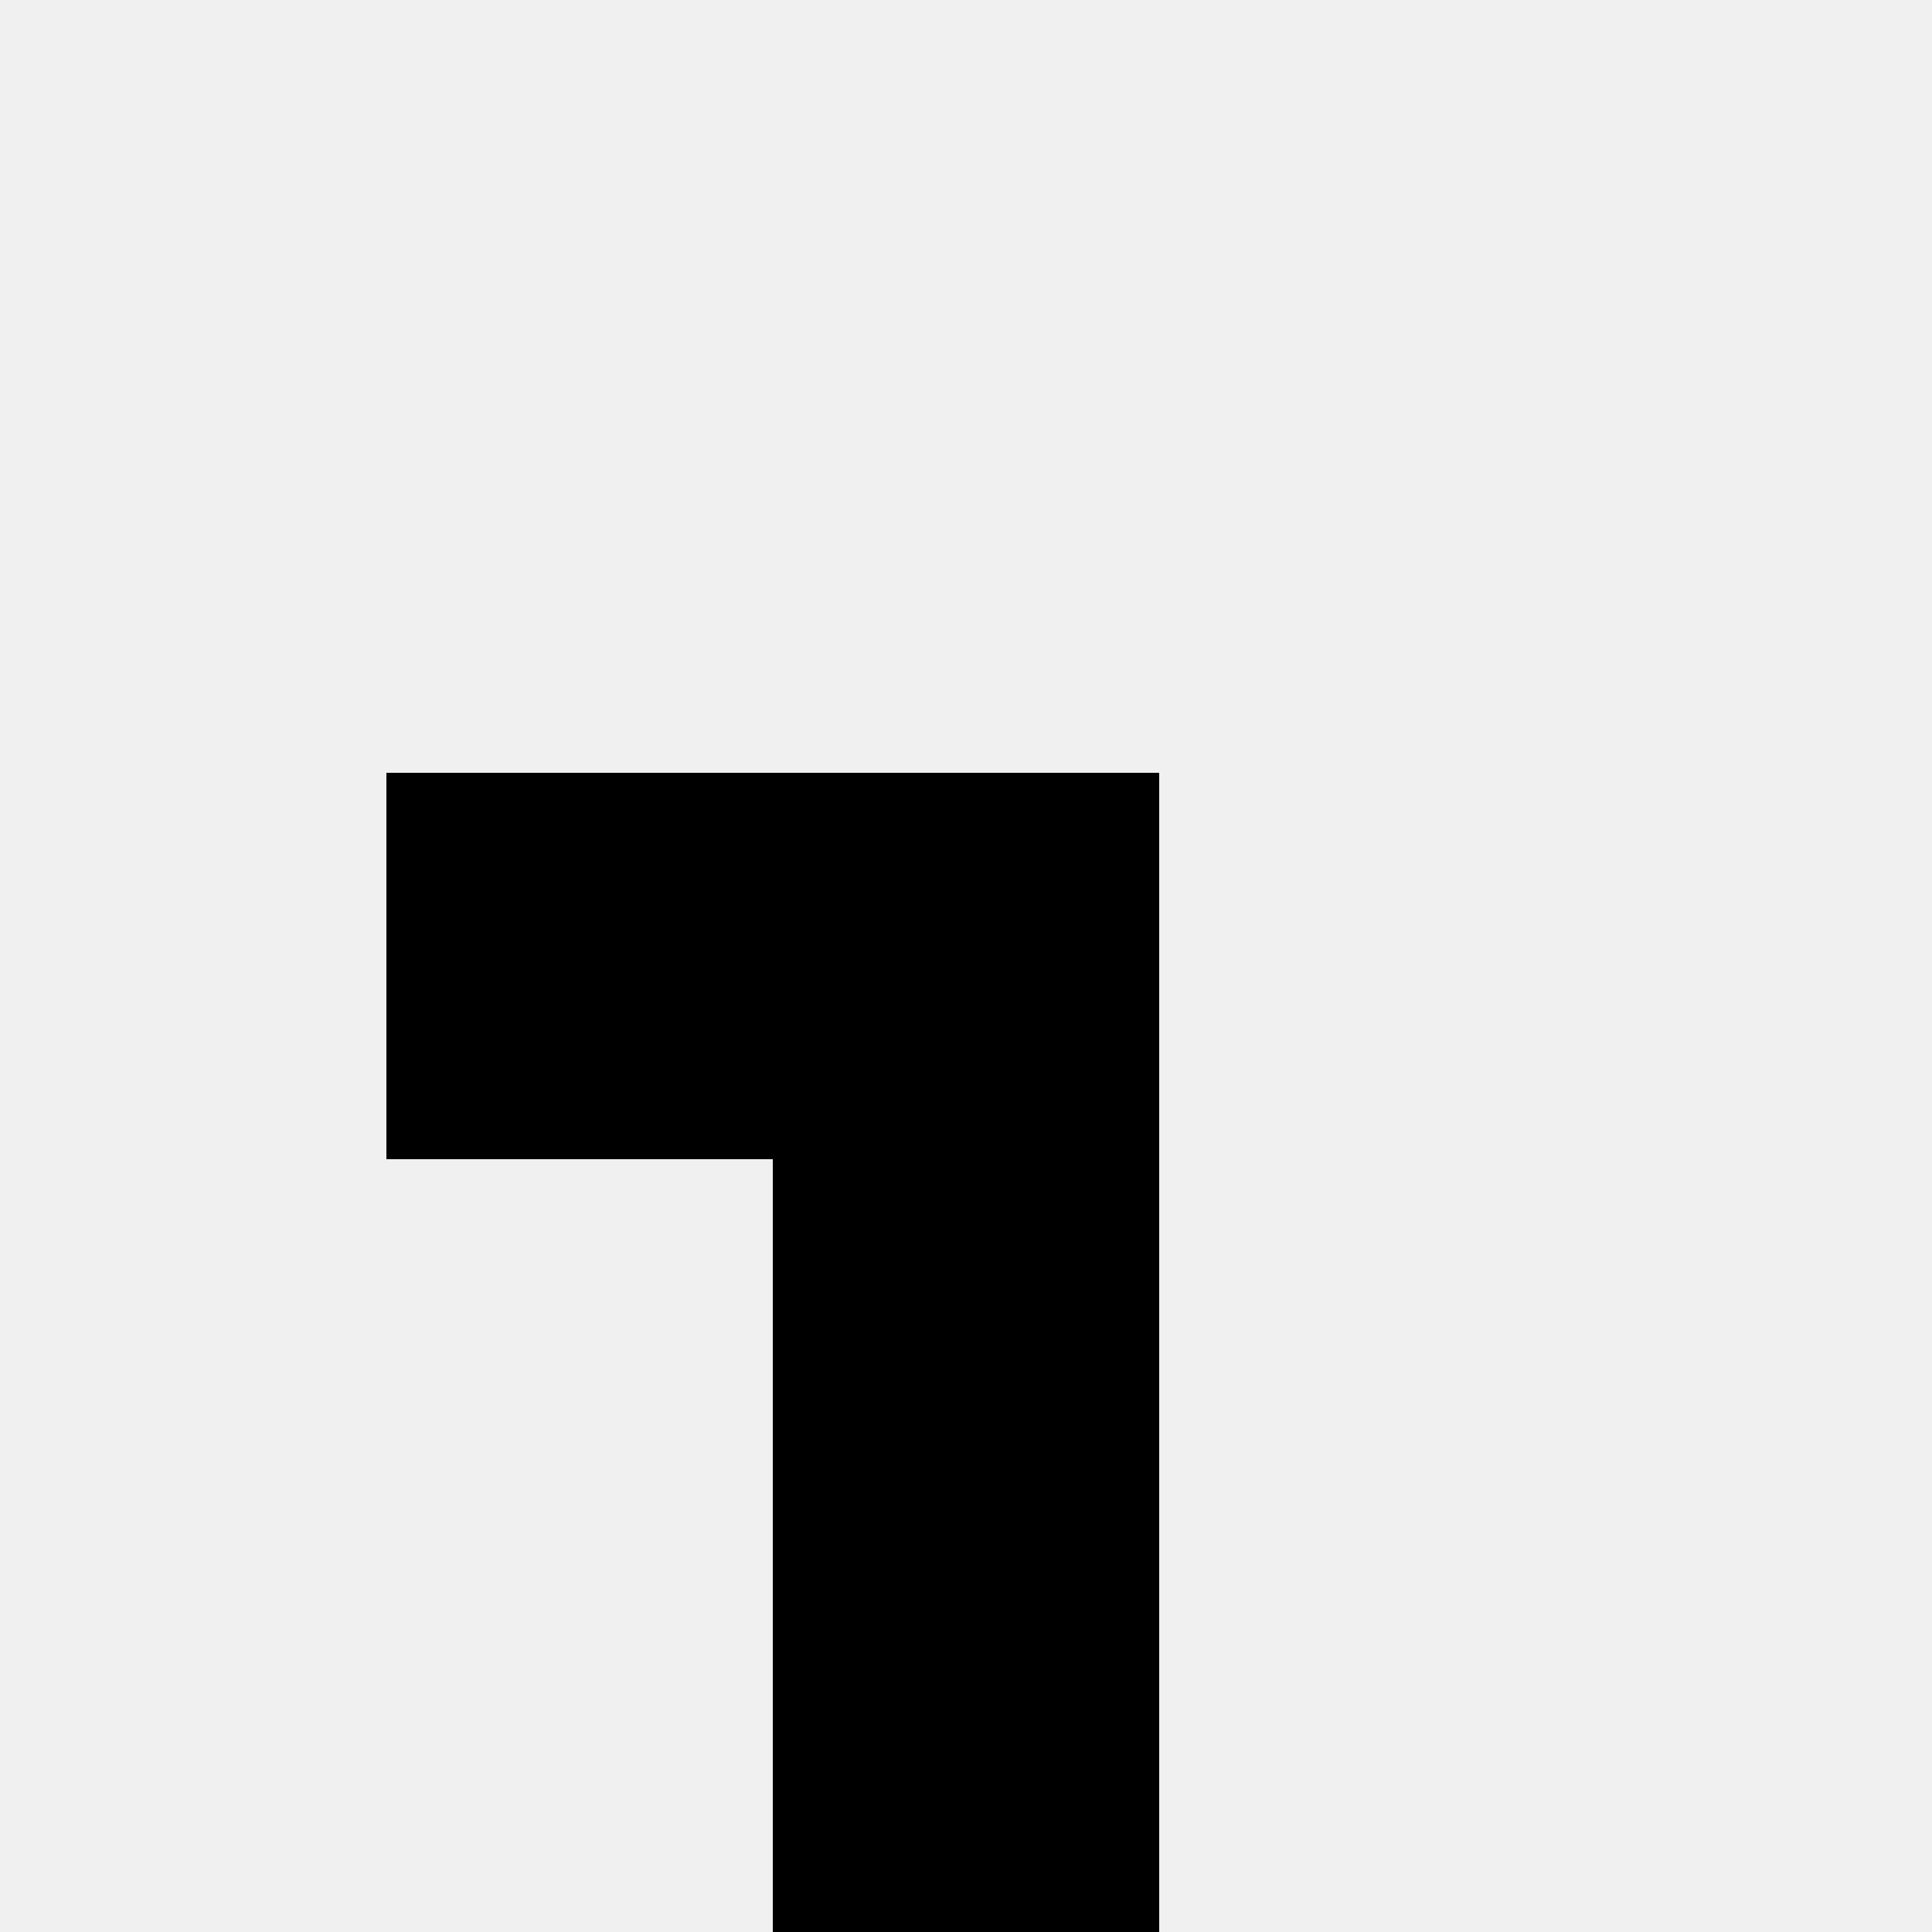
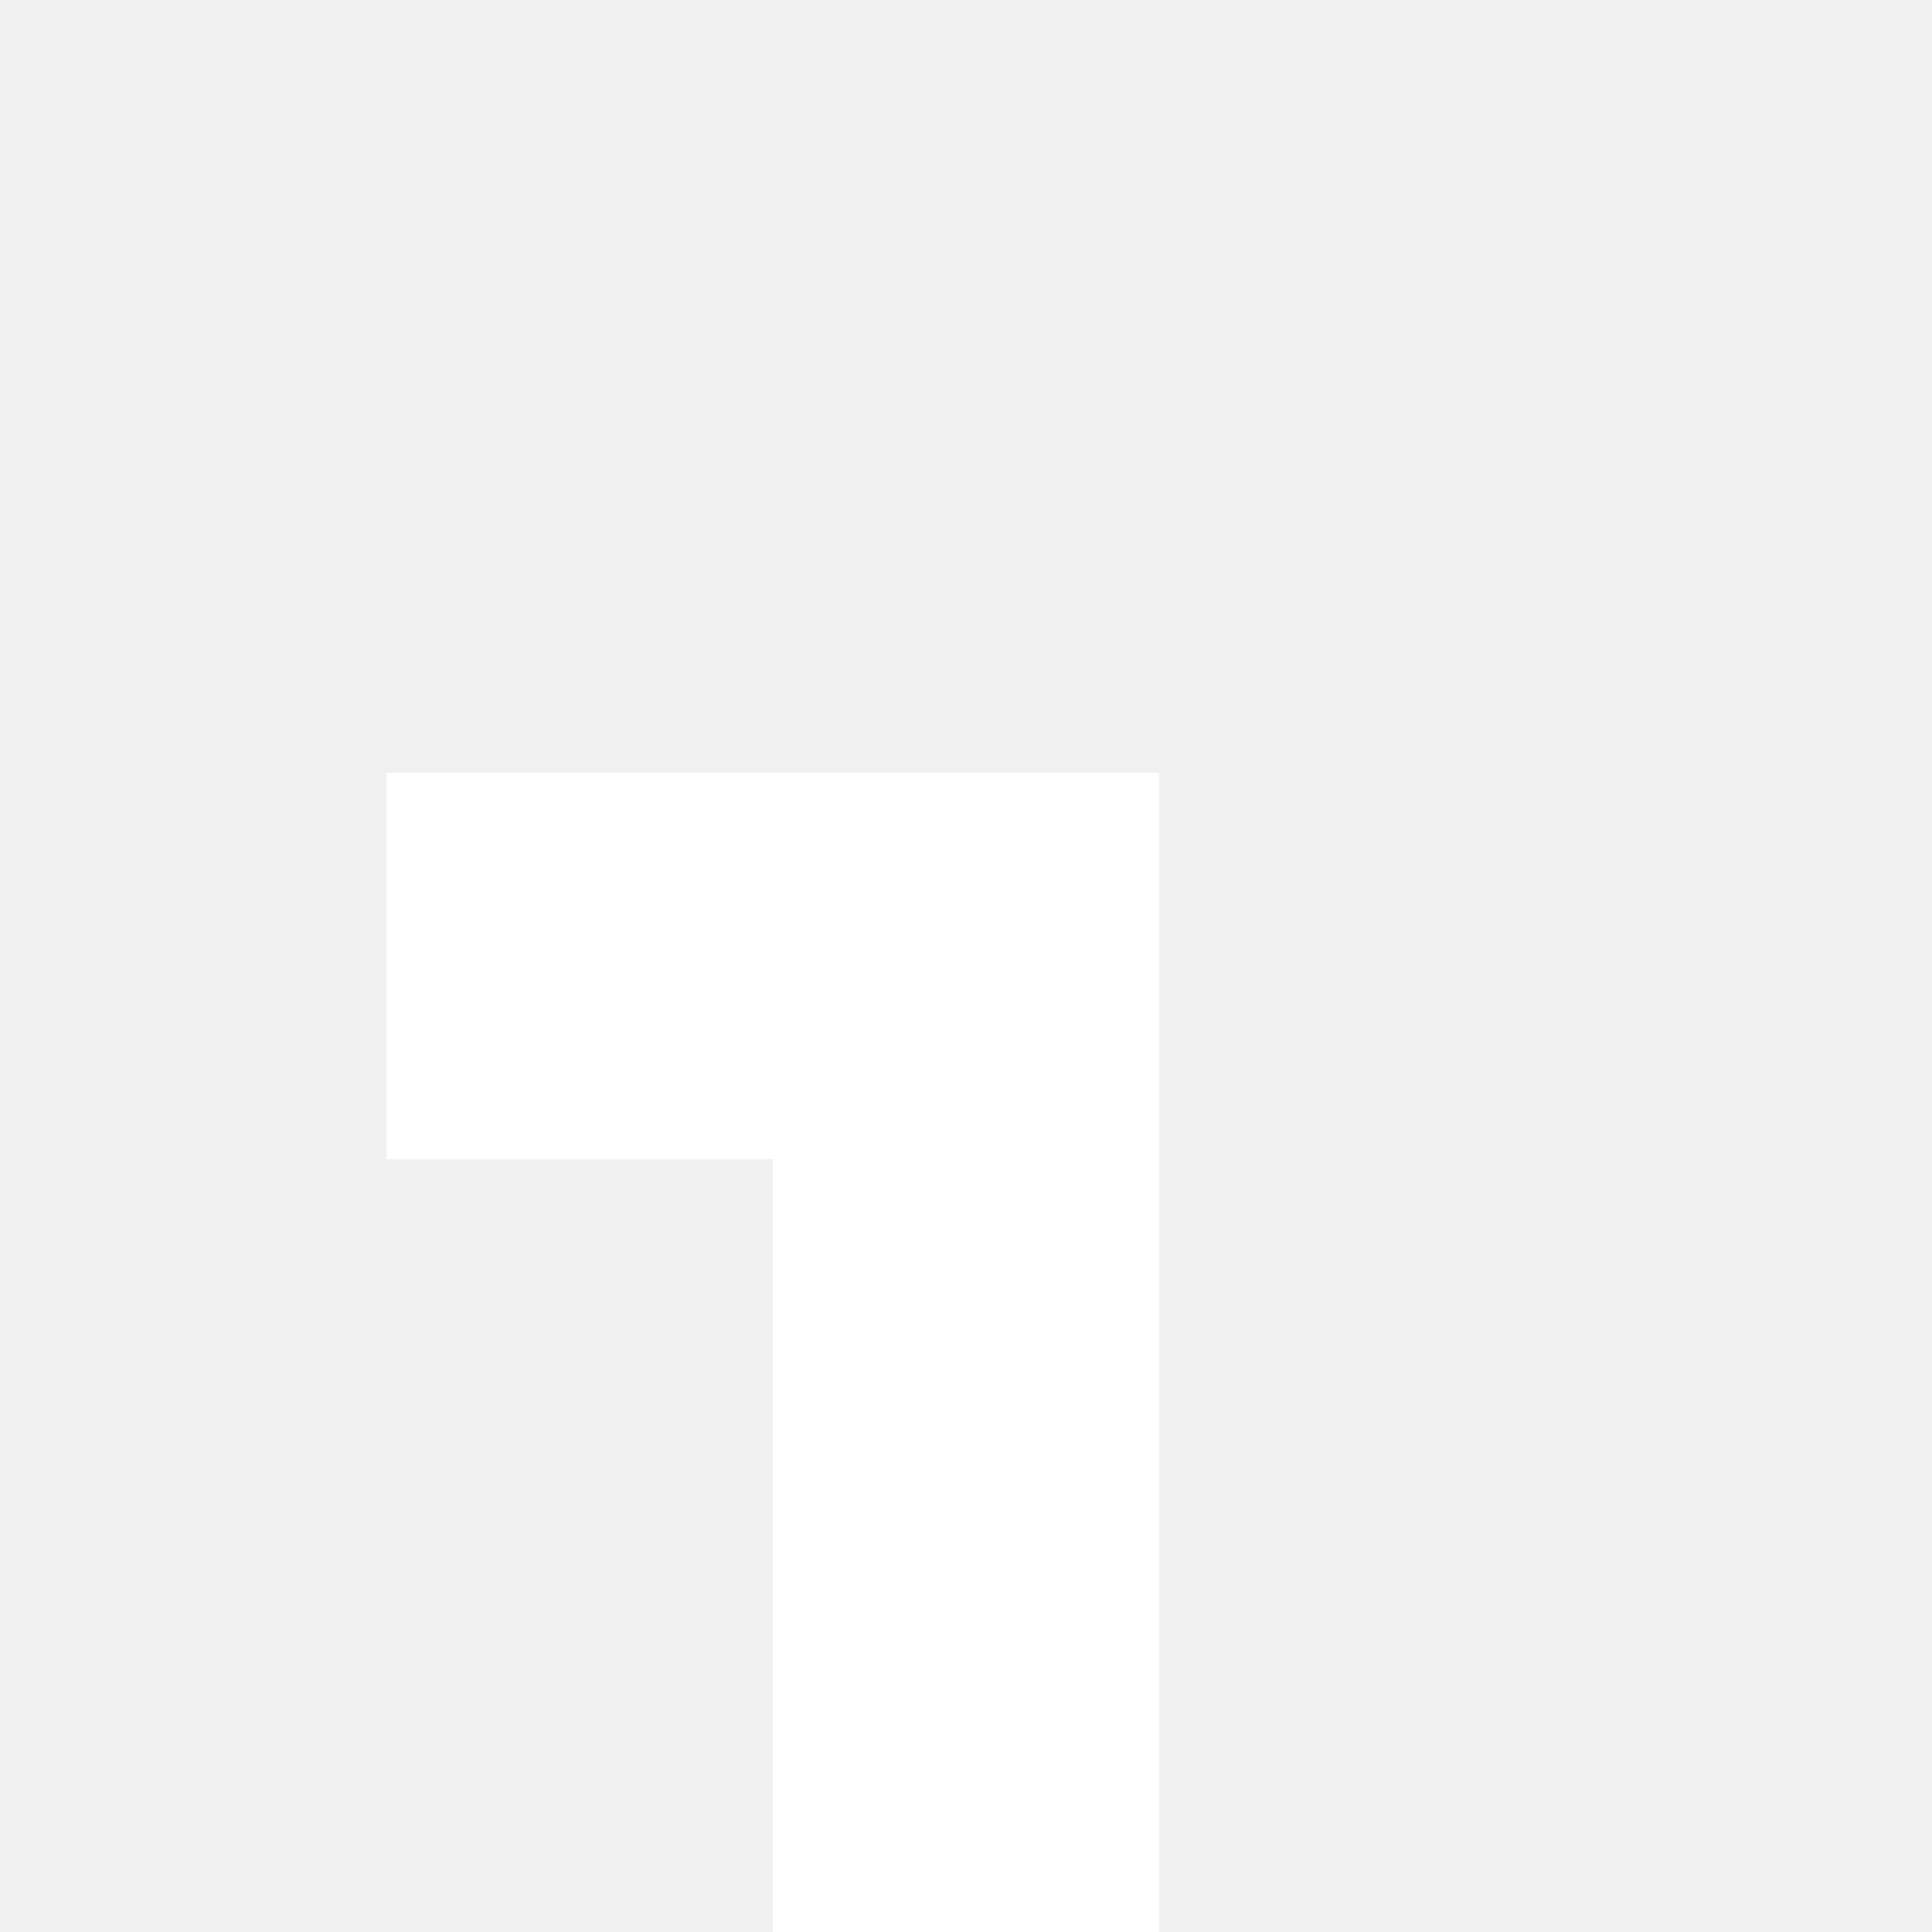
<svg xmlns="http://www.w3.org/2000/svg" version="1.1" id="Layer_1" x="0px" y="0px" viewBox="0 0 100 100" style="enable-background:new 0 0 100 100;" xml:space="preserve">
  <rect x="0" y="0" width="100" height="100" fill="none" />
-   <polygon points="20,40 60,40 60,100 40,100 40,60 20,60" fill="#000000" />
+   <polygon points="20,40 60,40 60,100 40,100 40,60 20,60" fill="white" />
</svg>
